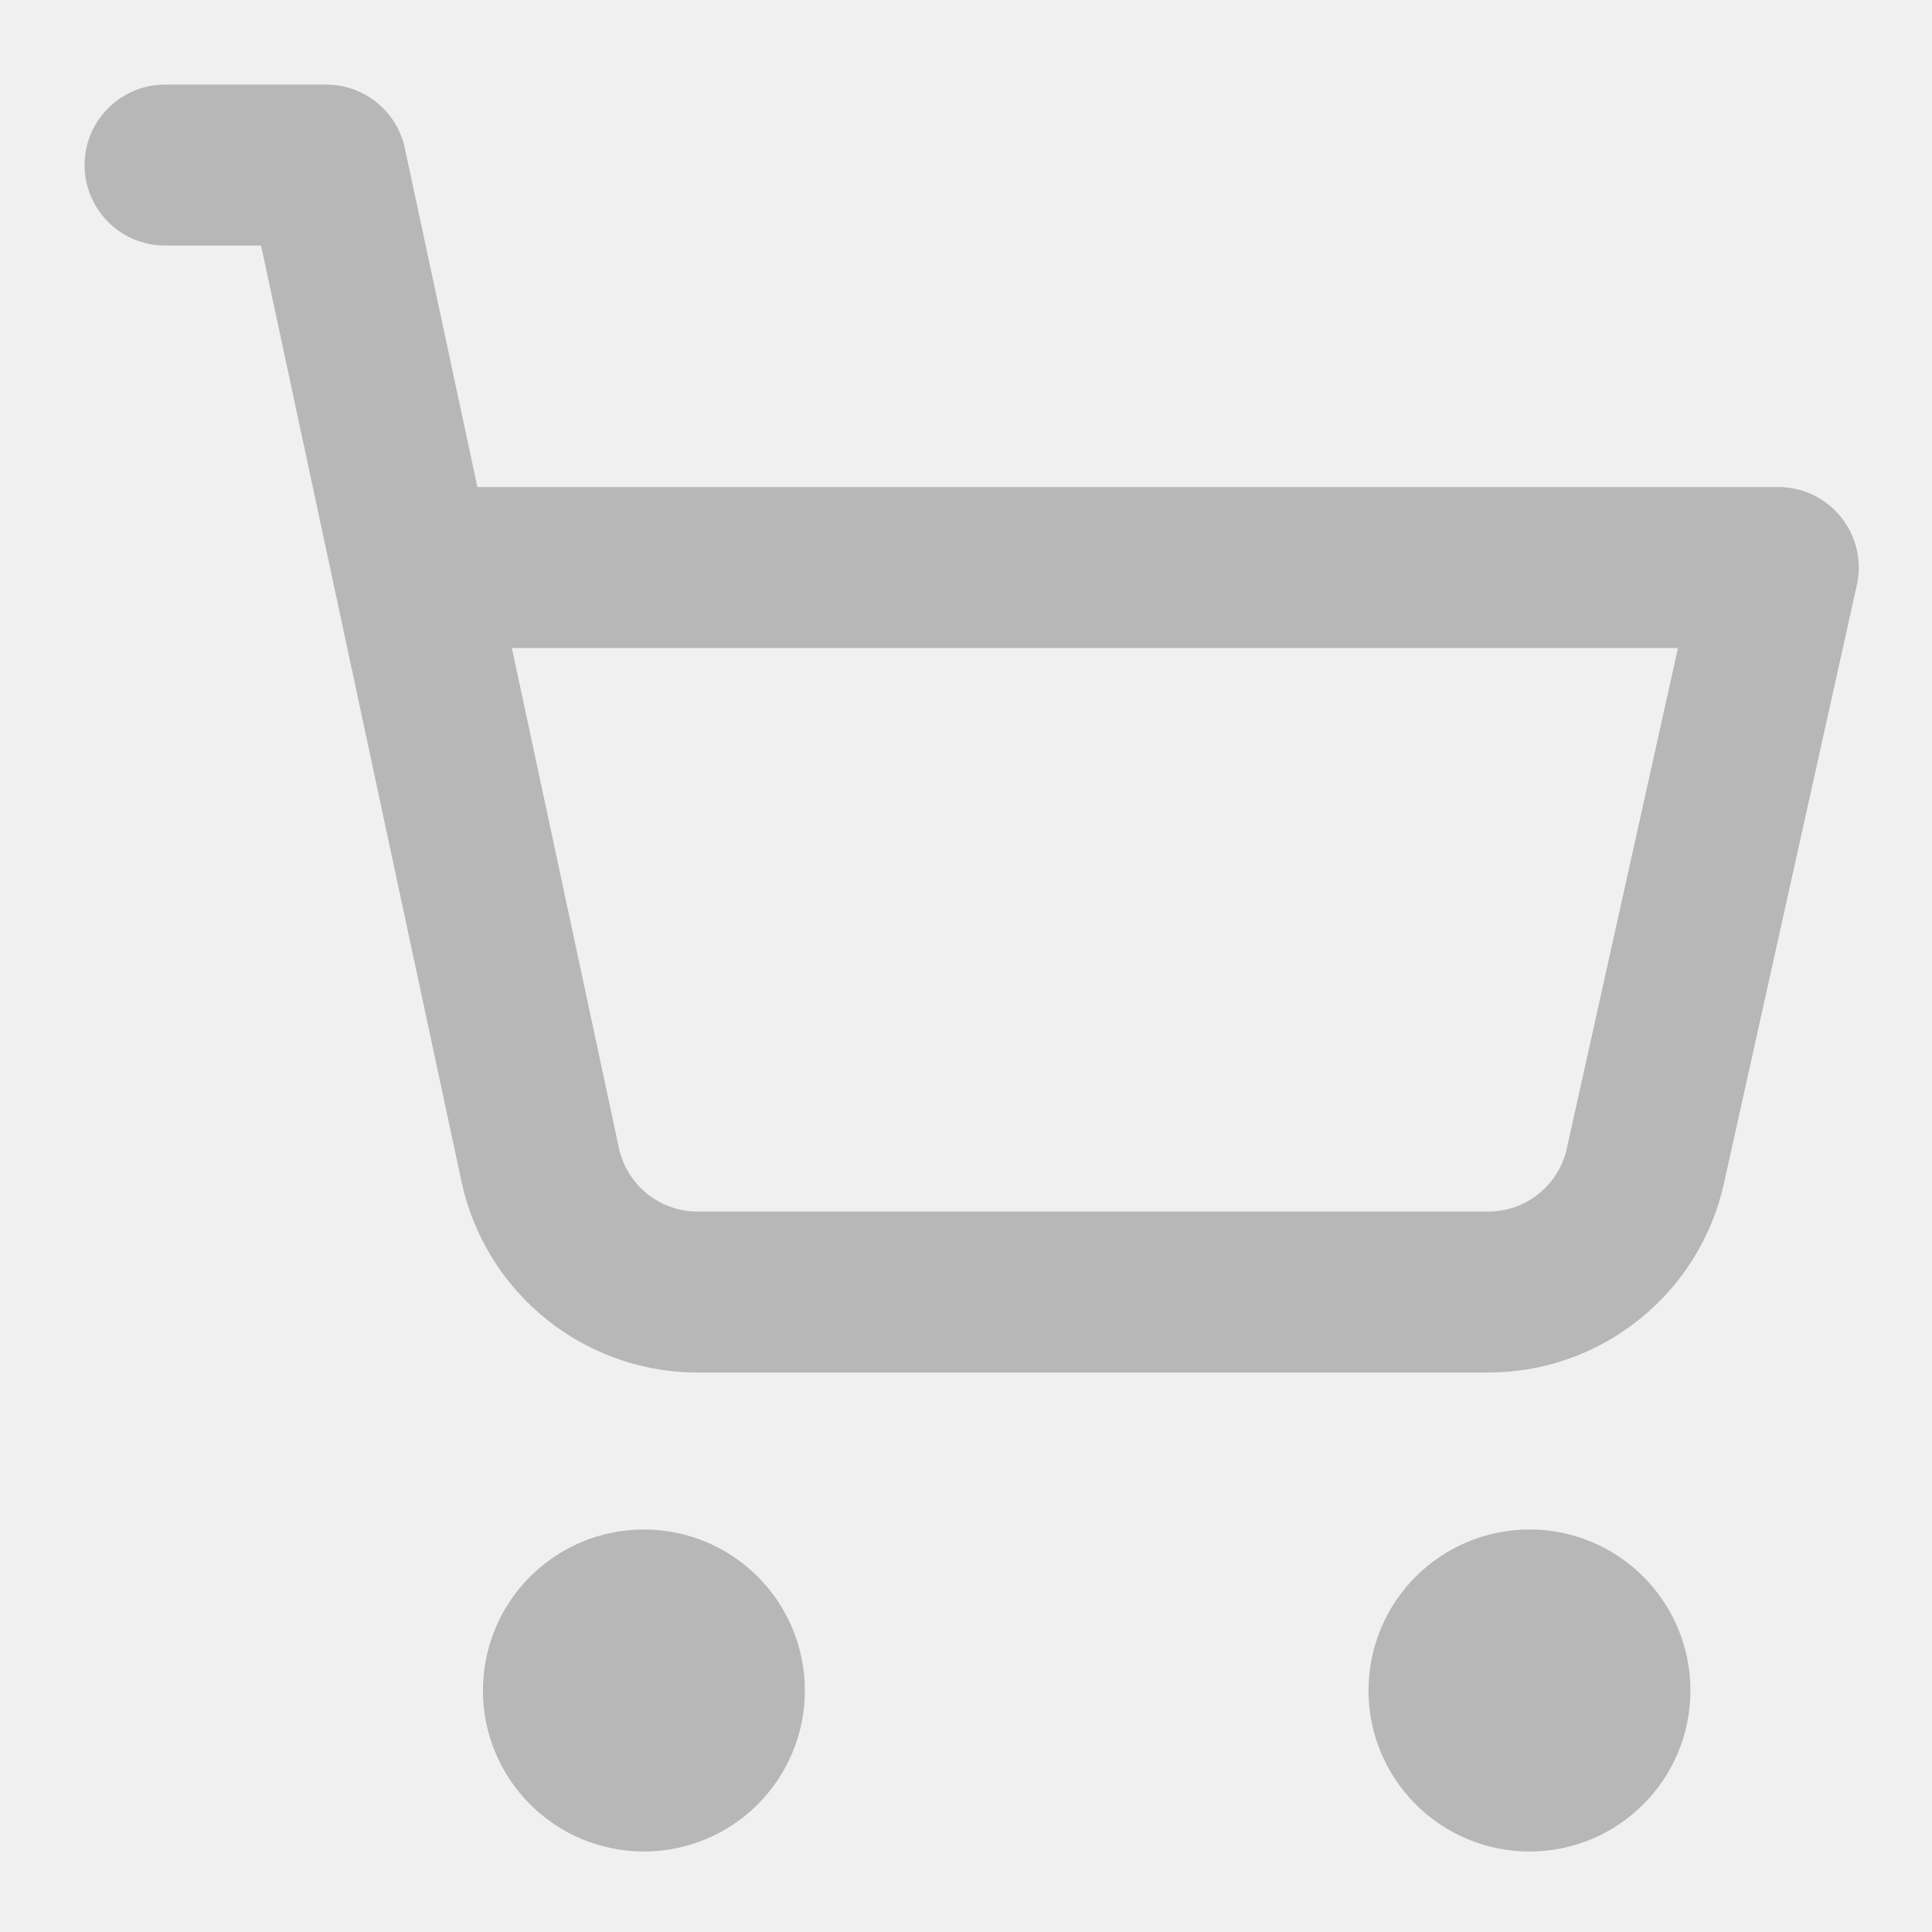
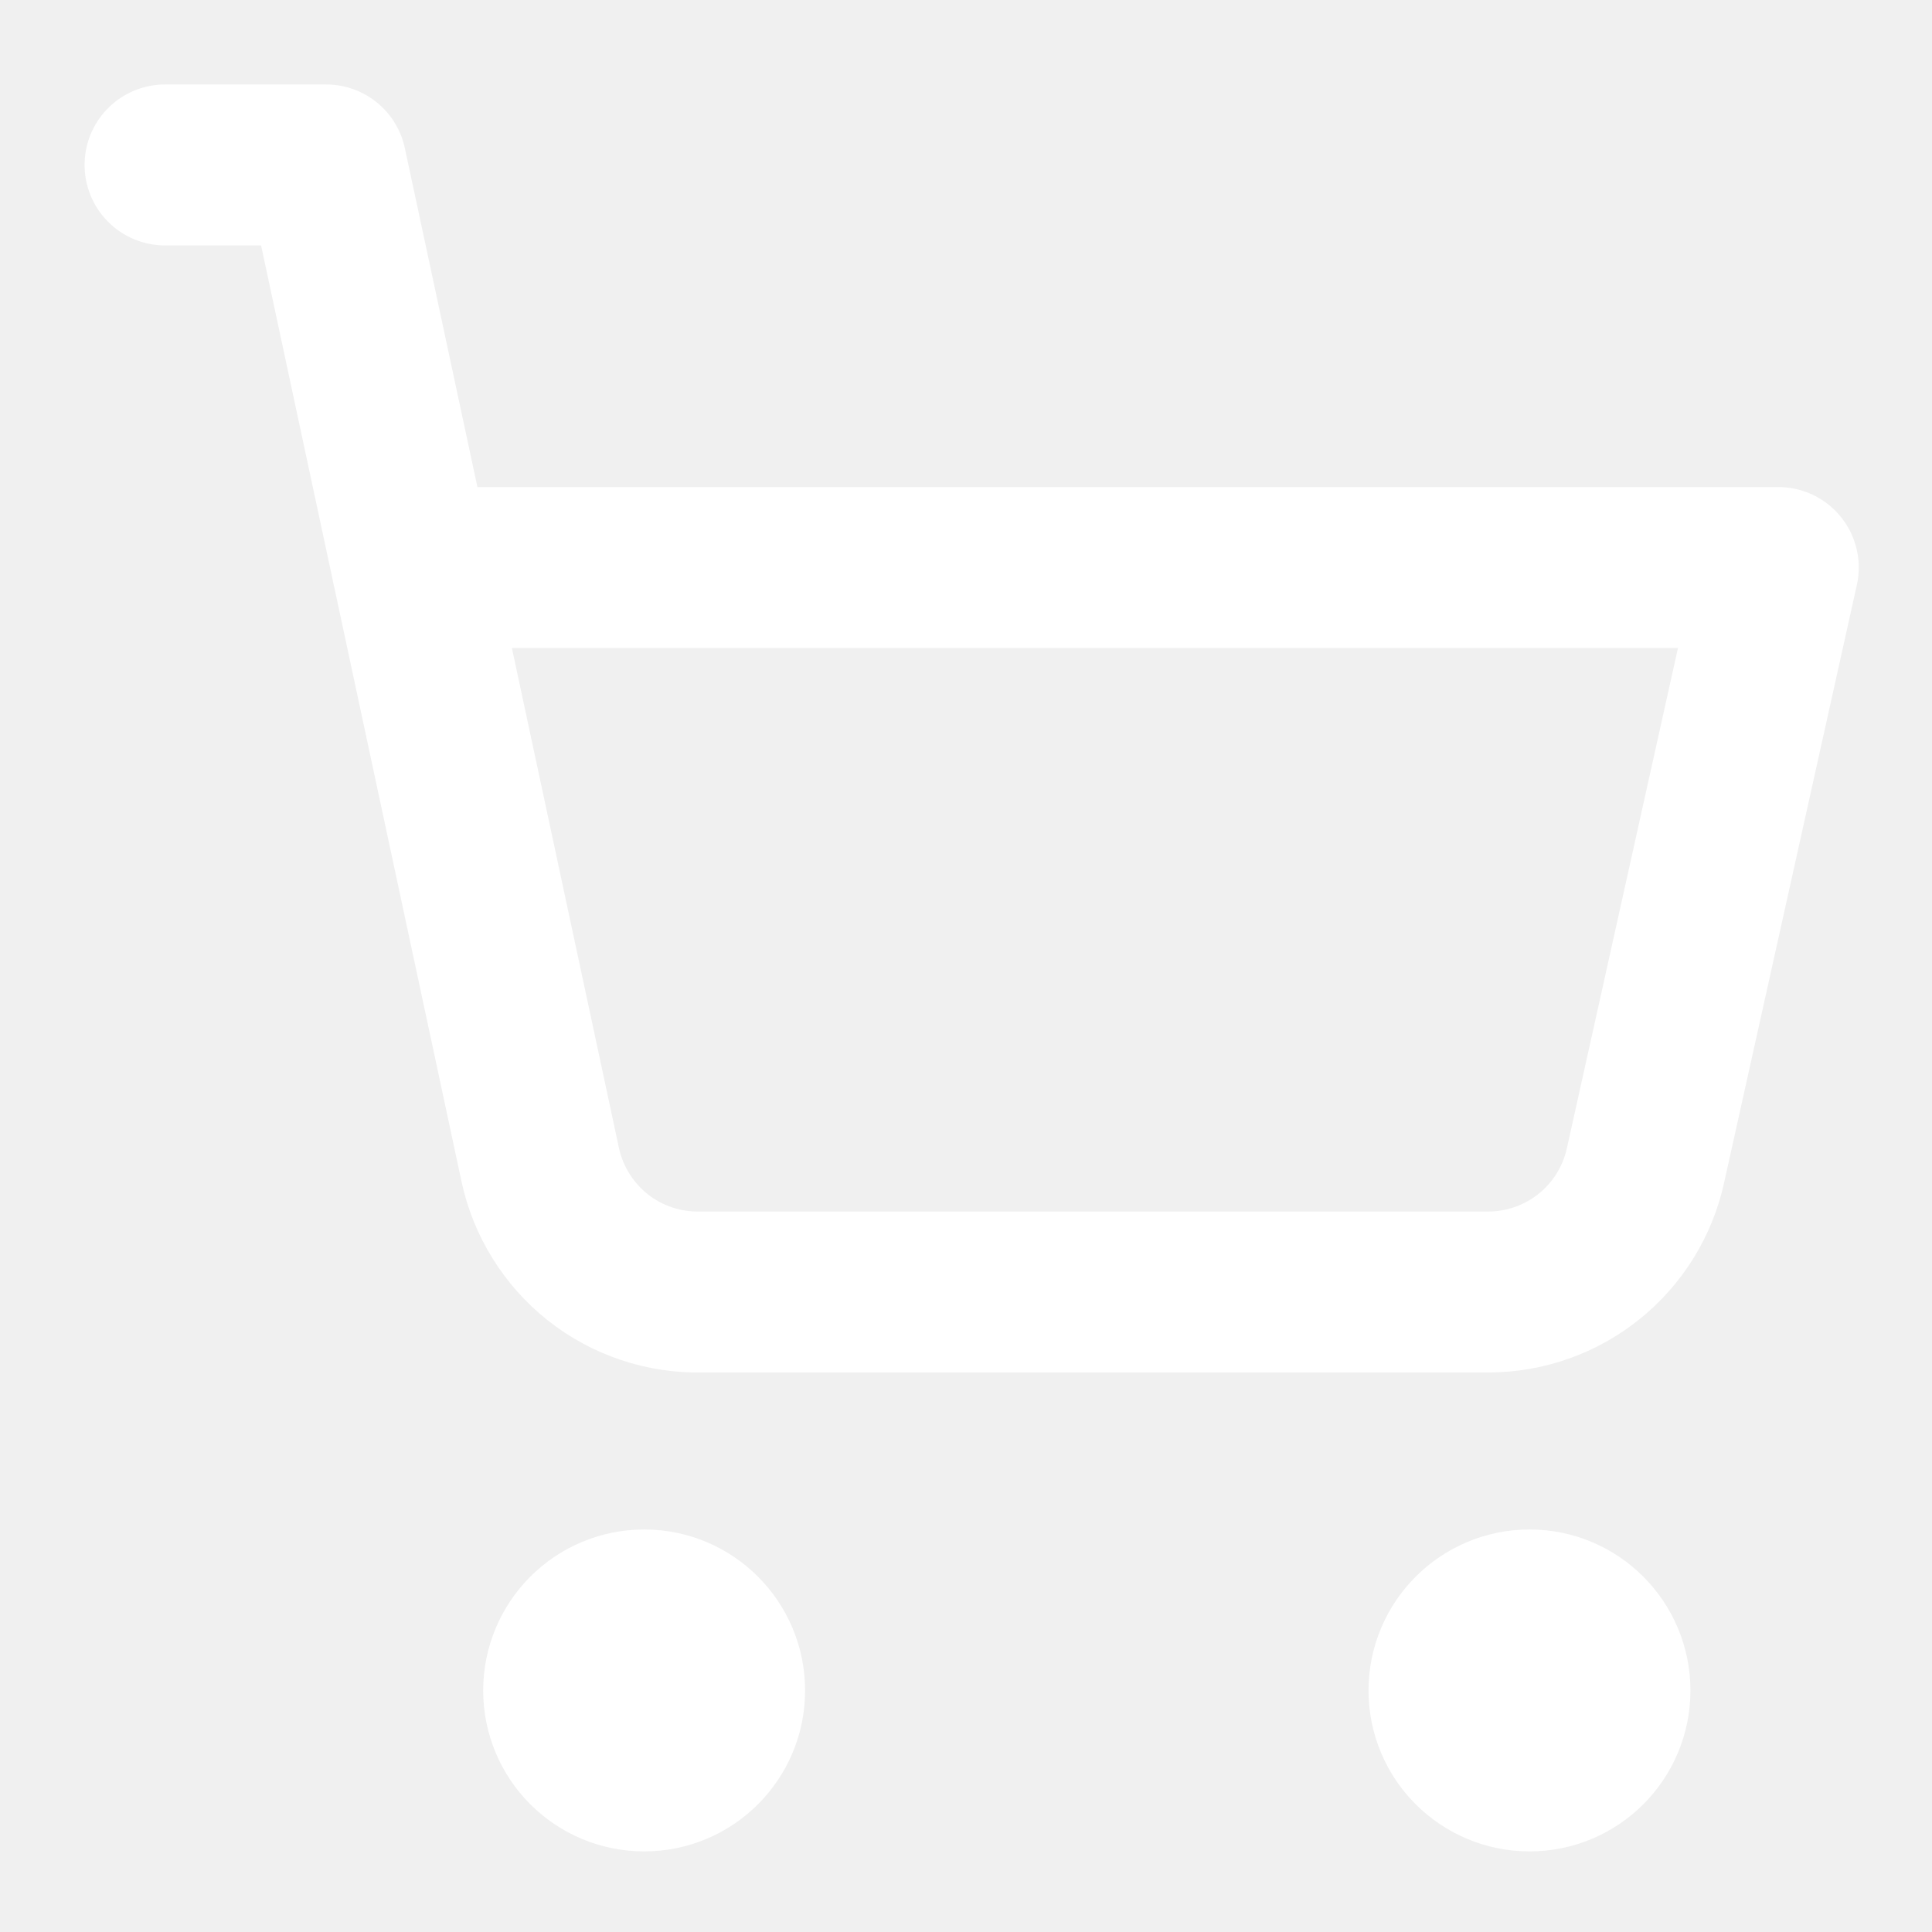
<svg xmlns="http://www.w3.org/2000/svg" width="16" height="16" viewBox="0 0 16 16" fill="none">
-   <g clip-path="url(#clip0_405_3632)">
-     <path d="M5.333 14.667C5.701 14.667 5.999 14.368 5.999 14C5.999 13.632 5.701 13.333 5.333 13.333C4.964 13.333 4.666 13.632 4.666 14C4.666 14.368 4.964 14.667 5.333 14.667Z" stroke="#B7B7B7" stroke-width="1.333" stroke-linecap="round" stroke-linejoin="round" />
-     <path d="M12.667 14.667C13.035 14.667 13.333 14.368 13.333 14C13.333 13.632 13.035 13.333 12.667 13.333C12.299 13.333 12 13.632 12 14C12 14.368 12.299 14.667 12.667 14.667Z" stroke="#B7B7B7" stroke-width="1.333" stroke-linecap="round" stroke-linejoin="round" />
-     <path d="M1.367 1.367H2.701L4.474 9.647C4.539 9.95 4.708 10.221 4.951 10.413C5.194 10.605 5.497 10.707 5.807 10.7H12.327C12.631 10.7 12.925 10.596 13.161 10.405C13.398 10.215 13.562 9.95 13.627 9.653L14.727 4.7H3.414" stroke="#B7B7B7" stroke-width="1.333" stroke-linecap="round" stroke-linejoin="round" />
-   </g>
-   <defs>
-     <clipPath id="clip0_405_3632">
-       <rect width="16" height="16" fill="white" />
-     </clipPath>
-   </defs>
+   <path d="M5.335 14.666C5.703 14.666 6.001 14.368 6.001 14C6.001 13.632 5.703 13.333 5.335 13.333C4.966 13.333 4.668 13.632 4.668 14C4.668 14.368 4.966 14.666 5.335 14.666Z" stroke="white" stroke-width="1.333" stroke-linecap="round" stroke-linejoin="round" />
+   <path d="M12.667 14.666C13.035 14.666 13.333 14.368 13.333 14C13.333 13.632 13.035 13.333 12.667 13.333C12.299 13.333 12 13.632 12 14C12 14.368 12.299 14.666 12.667 14.666Z" stroke="white" stroke-width="1.333" stroke-linecap="round" stroke-linejoin="round" />
+   <path d="M1.367 1.366H2.701L4.474 9.646C4.539 9.949 4.708 10.22 4.951 10.413C5.194 10.605 5.497 10.706 5.807 10.7H12.327C12.631 10.699 12.925 10.595 13.161 10.405C13.398 10.214 13.562 9.949 13.627 9.653L14.727 4.7H3.414" stroke="white" stroke-width="1.333" stroke-linecap="round" stroke-linejoin="round" />
</svg>
